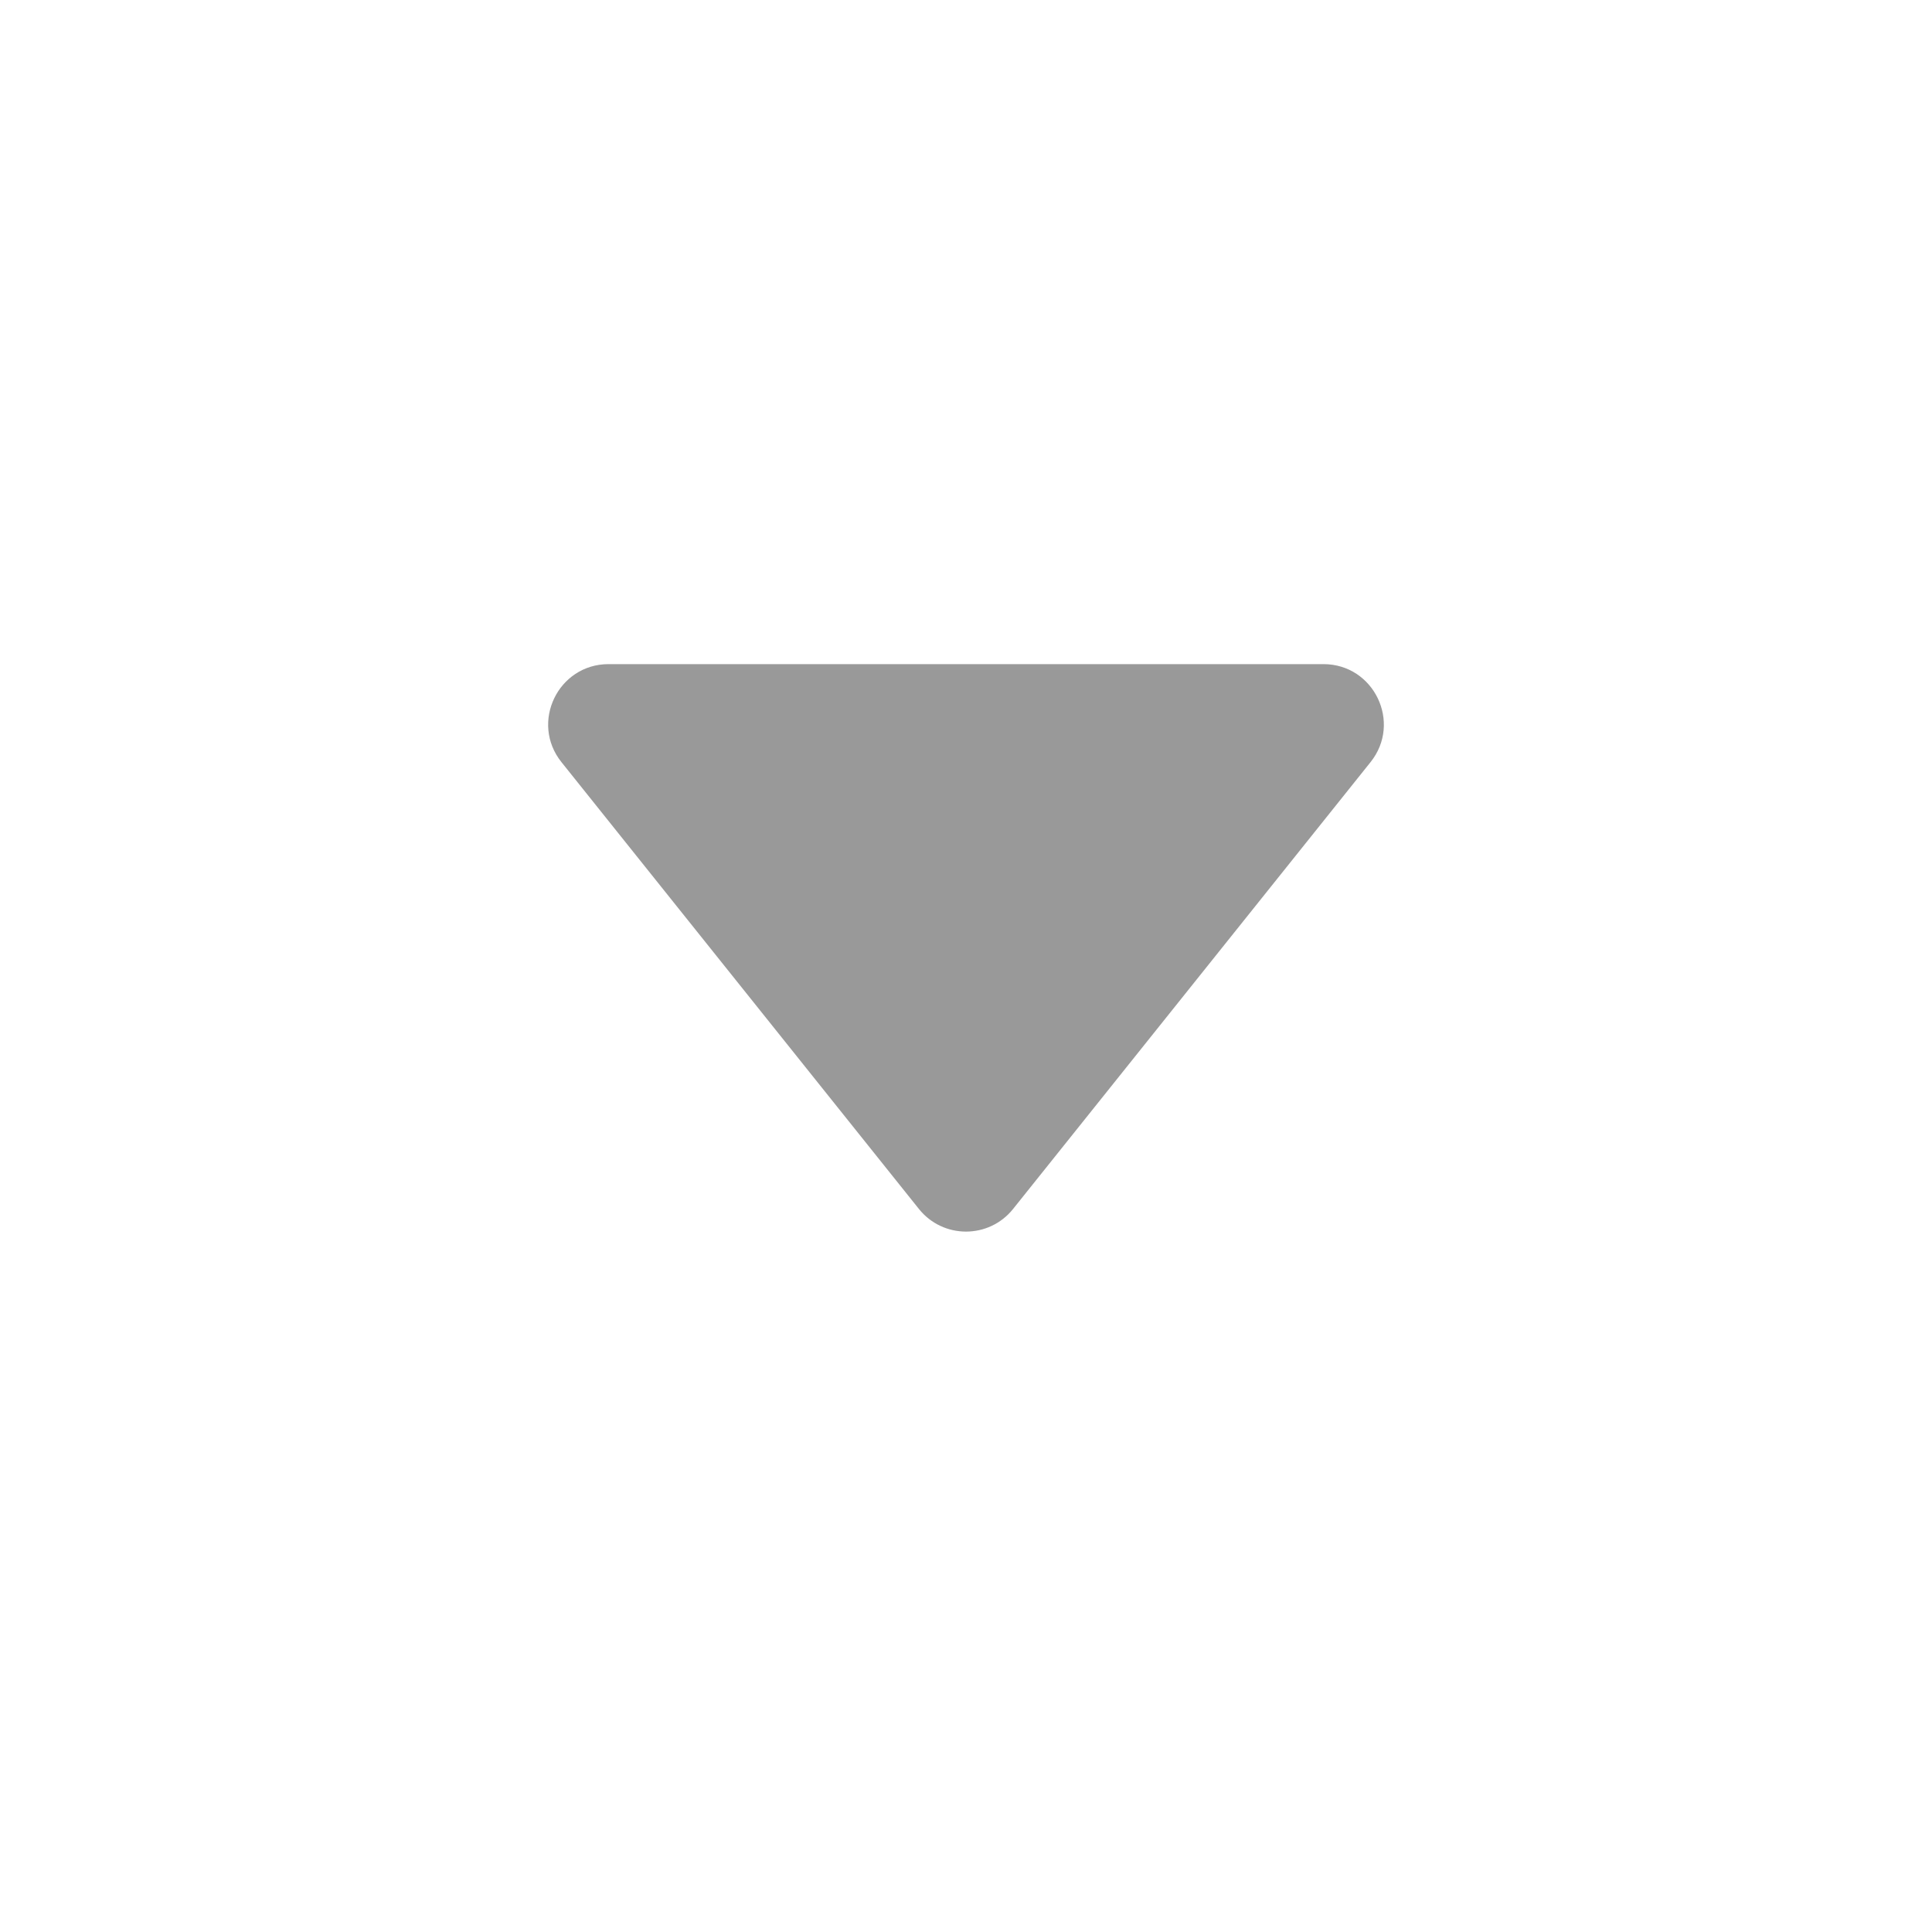
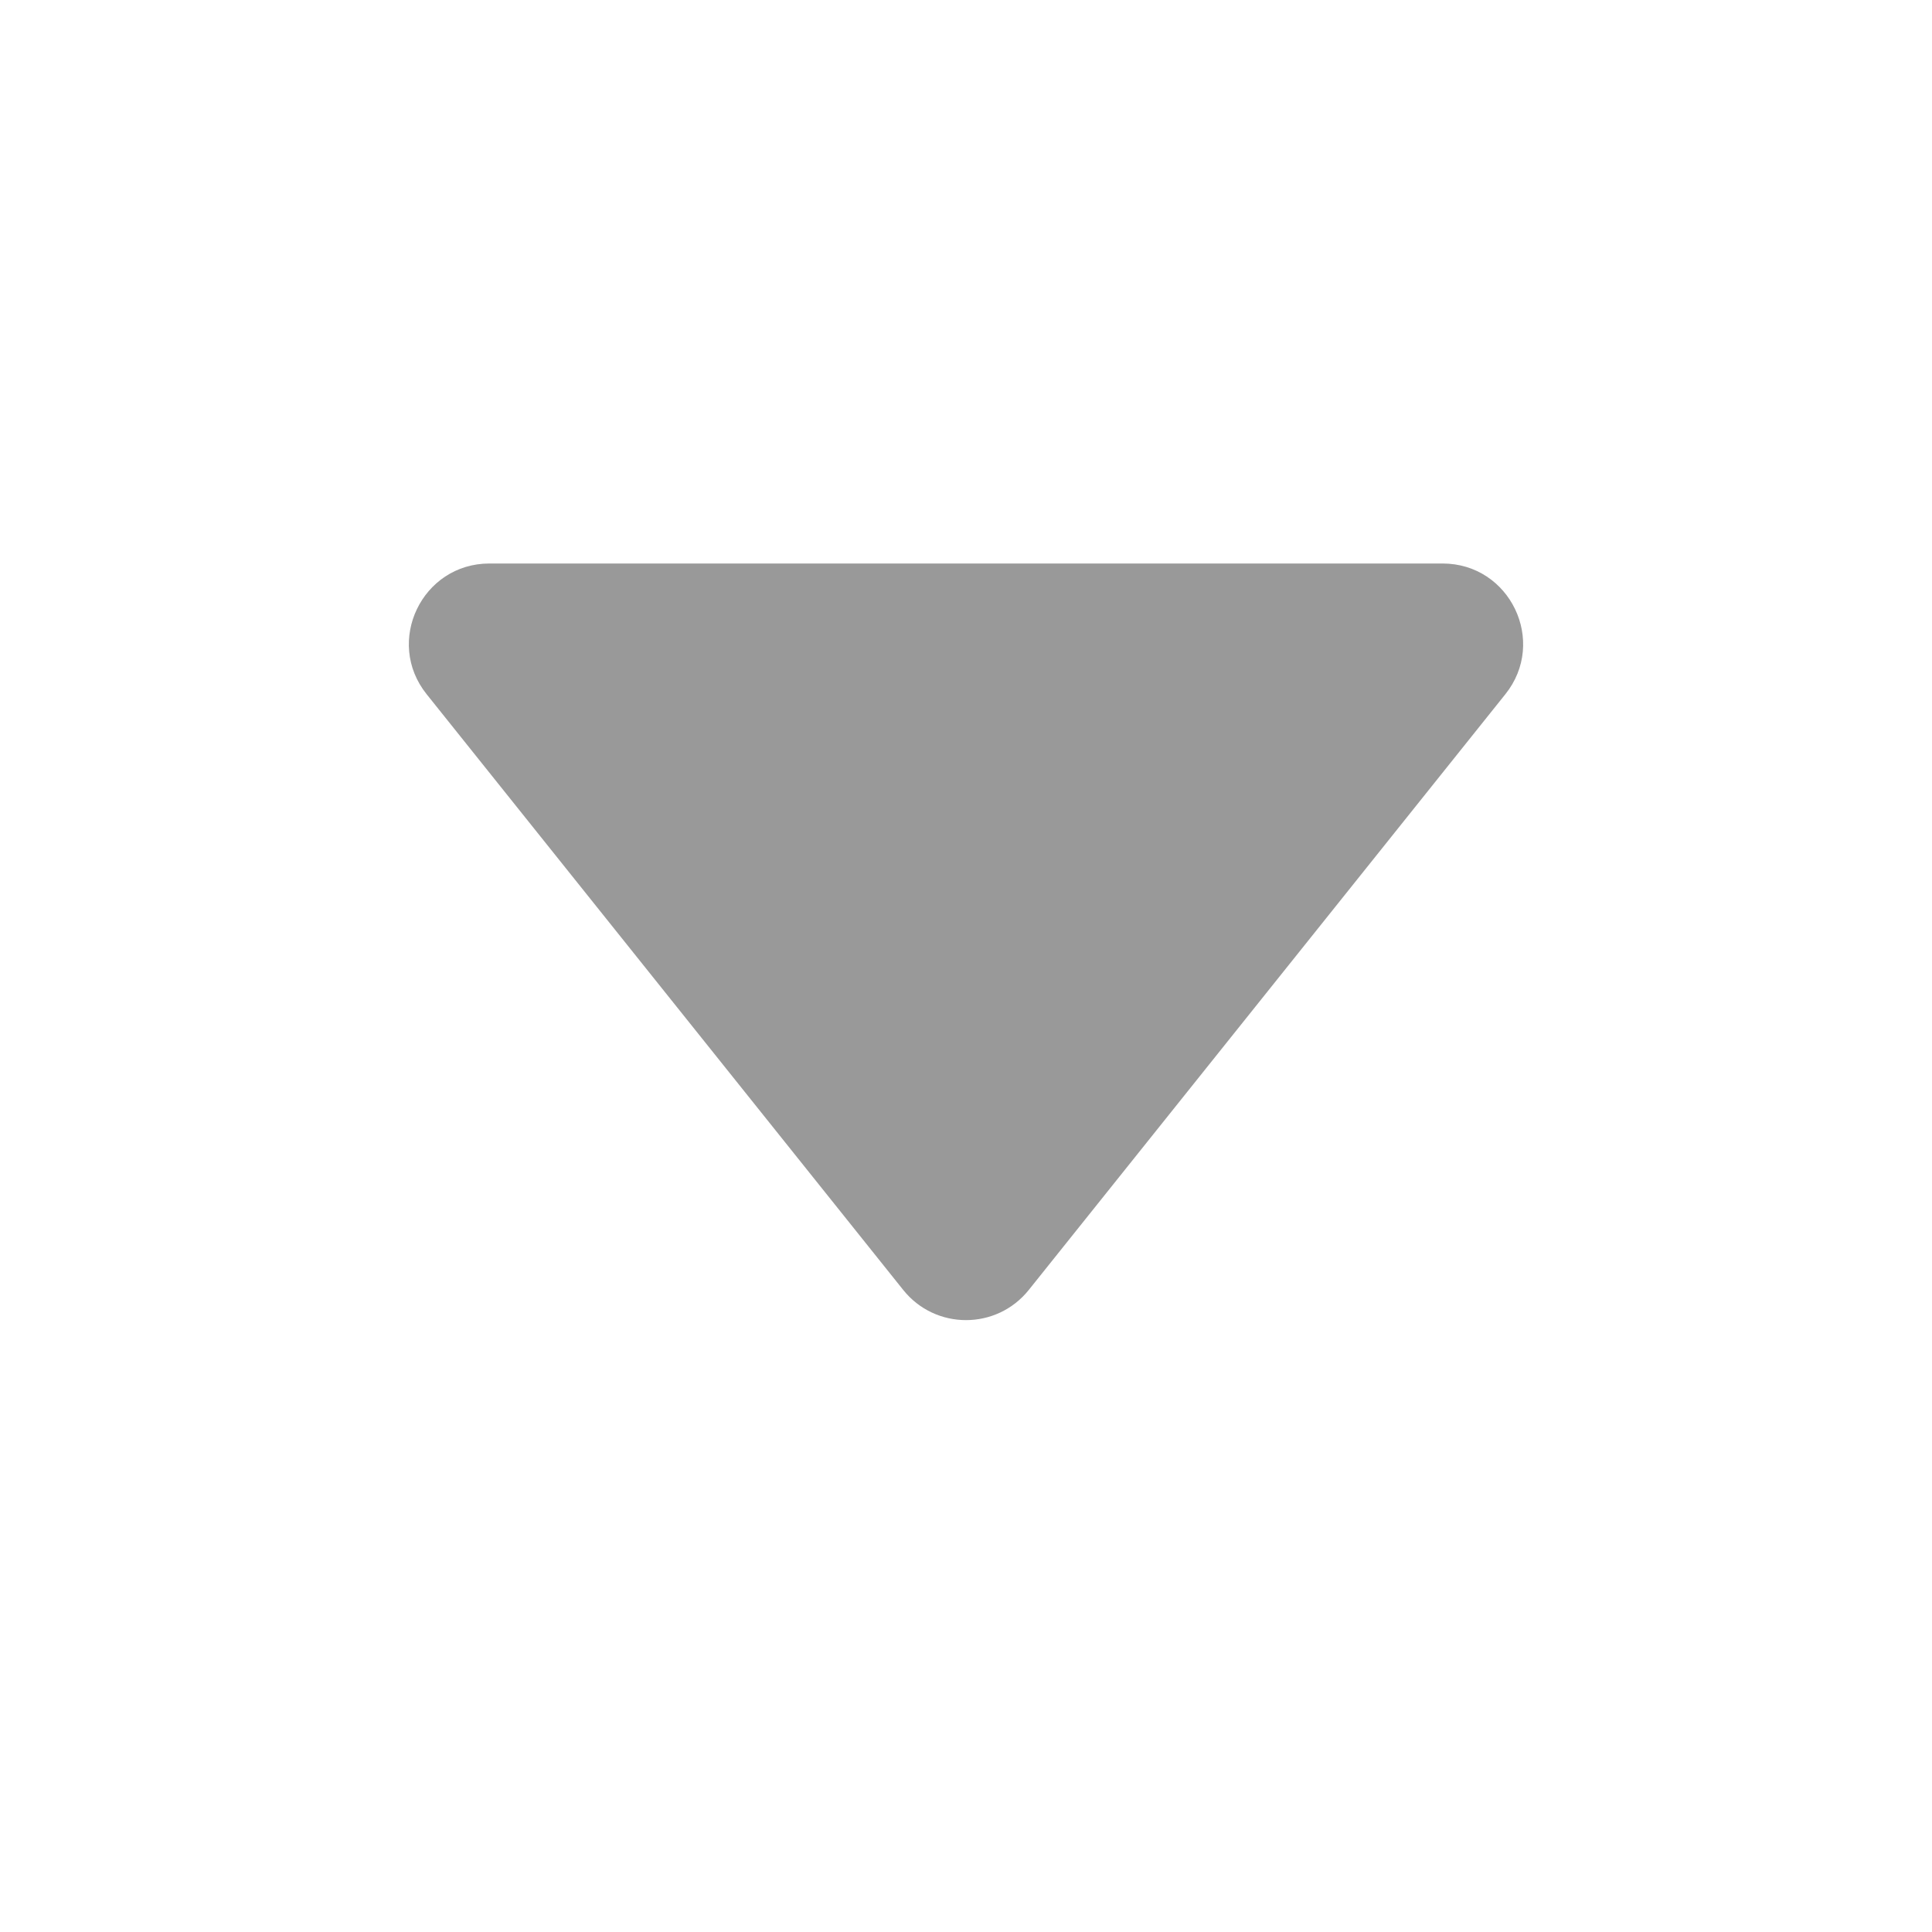
- <svg xmlns="http://www.w3.org/2000/svg" width="16" height="16" viewBox="0 0 16 16" fill="none">
-   <path fill-rule="evenodd" clip-rule="evenodd" d="M5.04 5.5C4.621 5.5 4.388 5.985 4.65 6.312L7.61 10.012C7.81 10.262 8.19 10.262 8.39 10.012L11.35 6.312C11.612 5.985 11.379 5.5 10.96 5.5H5.04Z" fill="#999999" />
+ <svg xmlns="http://www.w3.org/2000/svg" width="12" height="12" viewBox="0 0 12 12" fill="none">
+   <path fill-rule="evenodd" clip-rule="evenodd" d="M3.04 3.5C2.621 3.5 2.388 3.985 2.65 4.312L5.61 8.012C5.81 8.262 6.19 8.262 6.39 8.012L9.35 4.312C9.612 3.985 9.379 3.5 8.96 3.5H3.04Z" fill="#999999" />
</svg>
